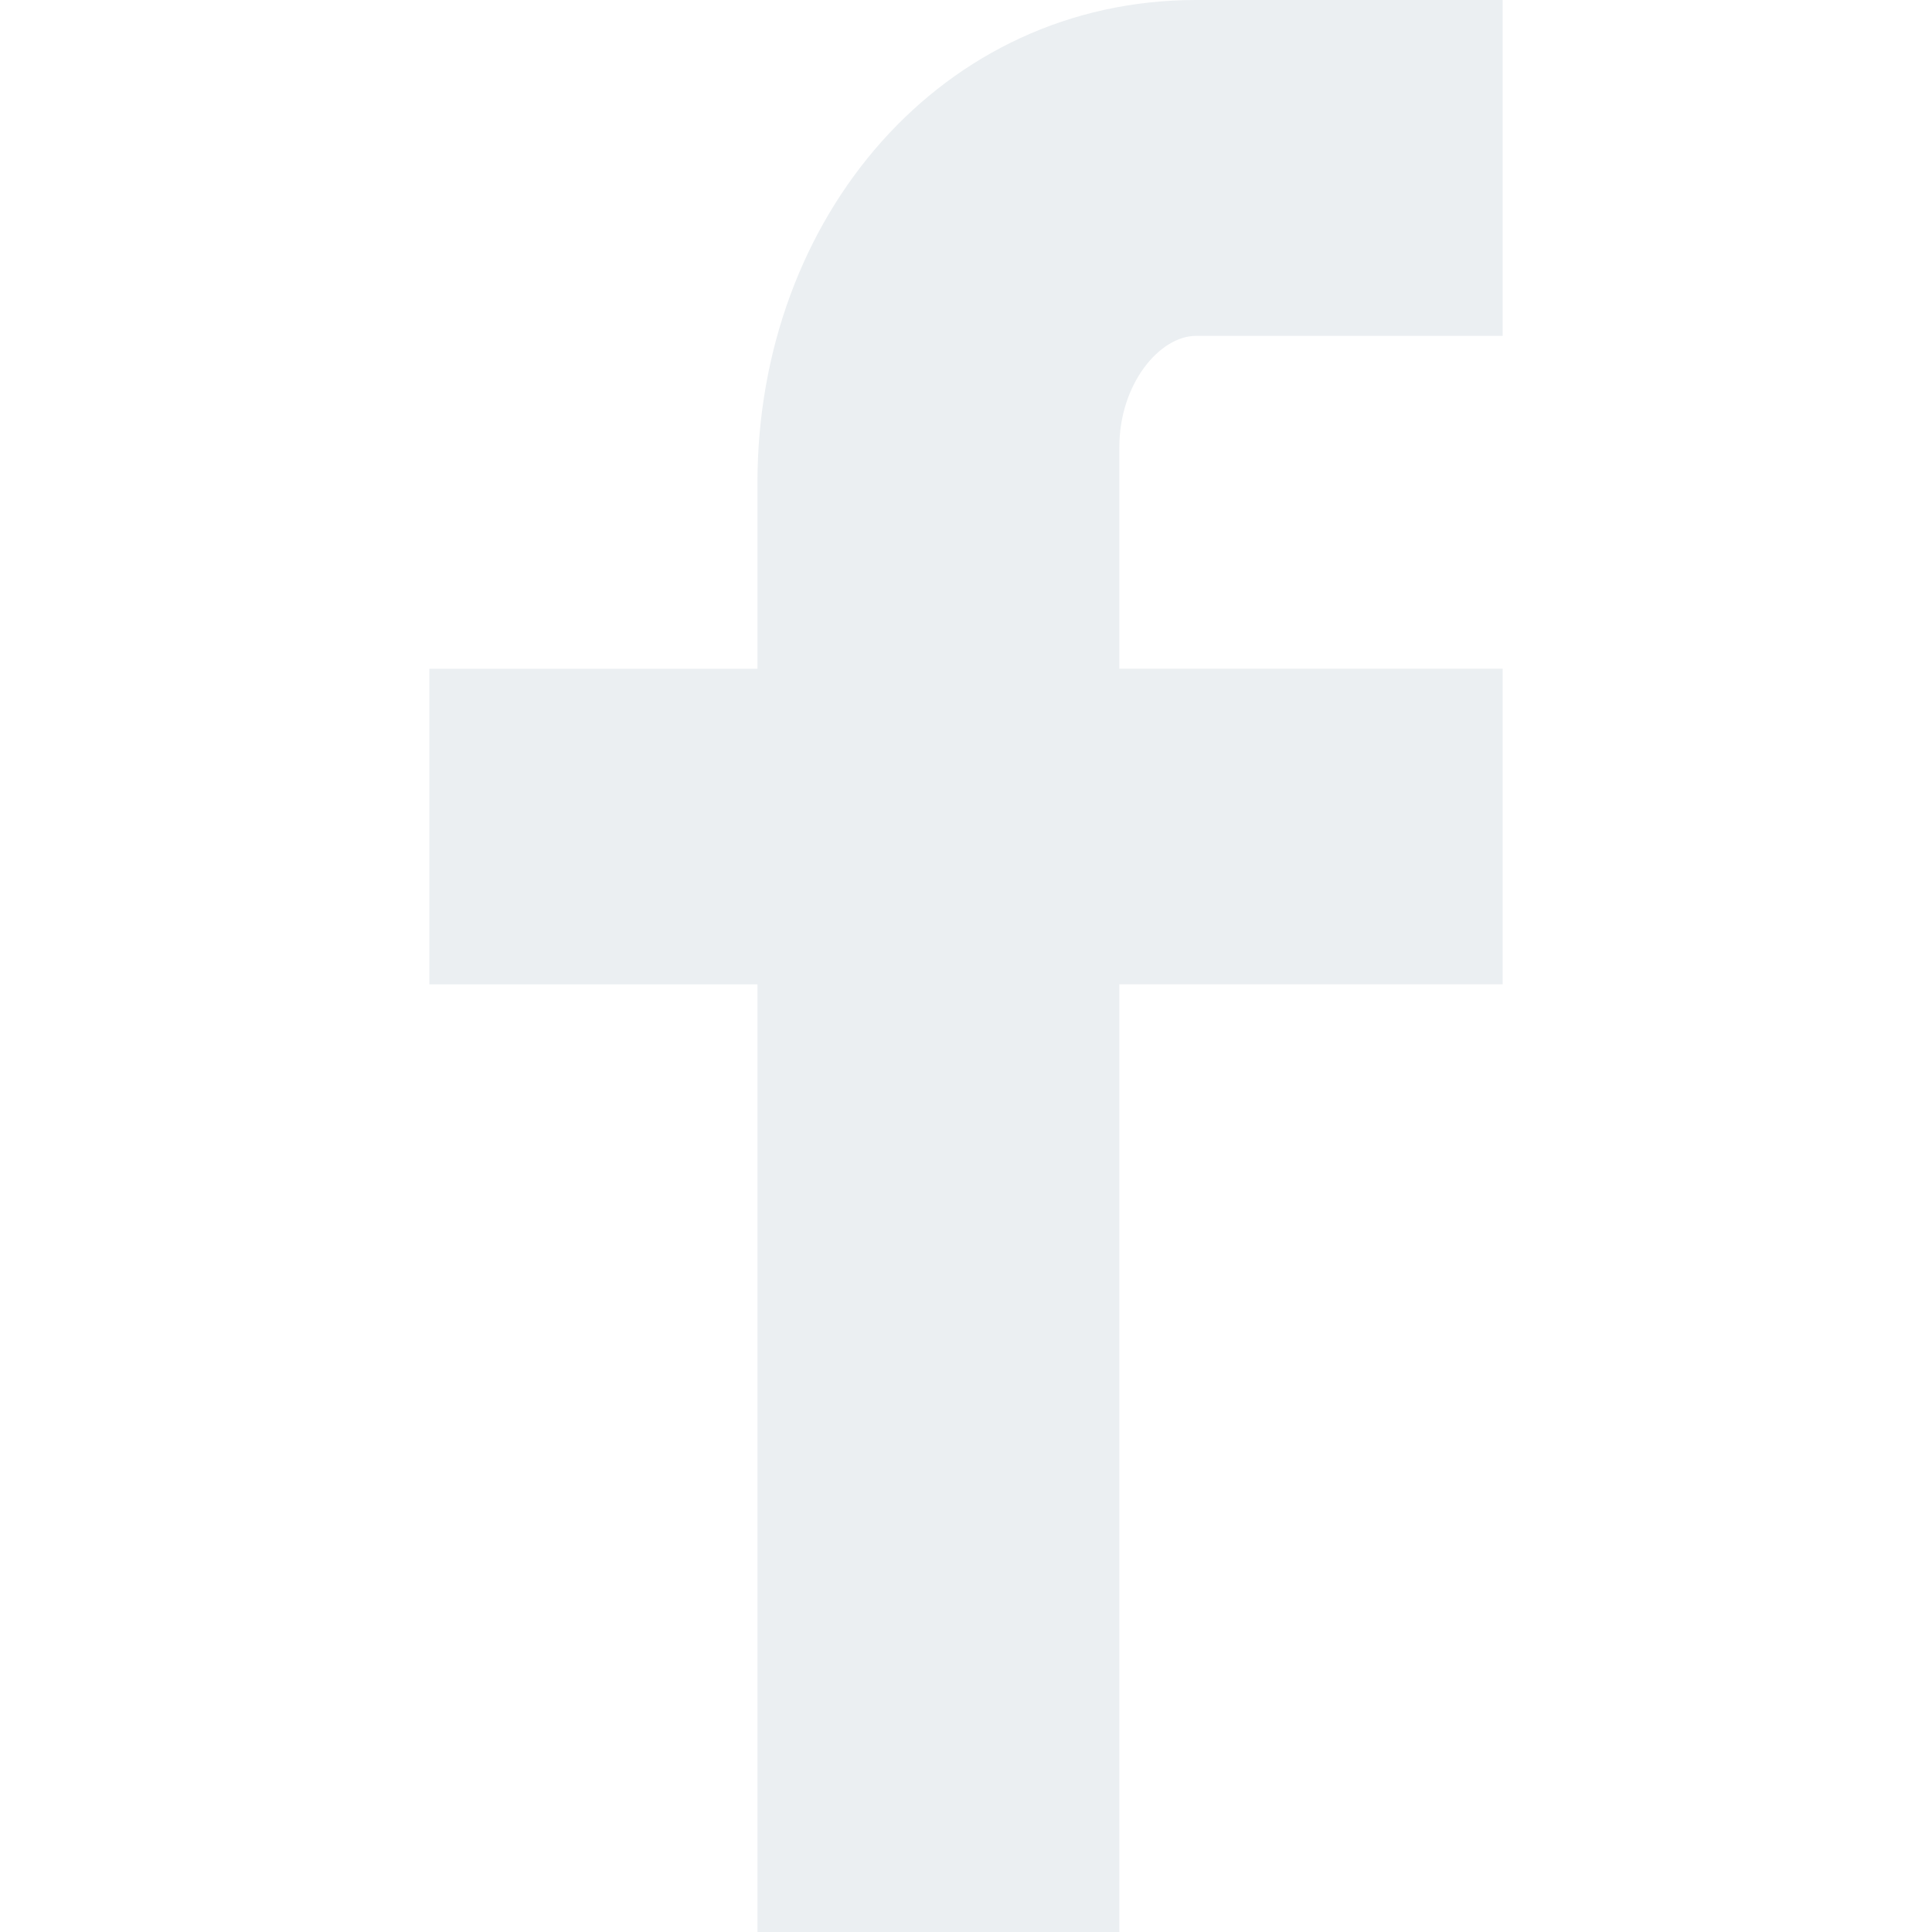
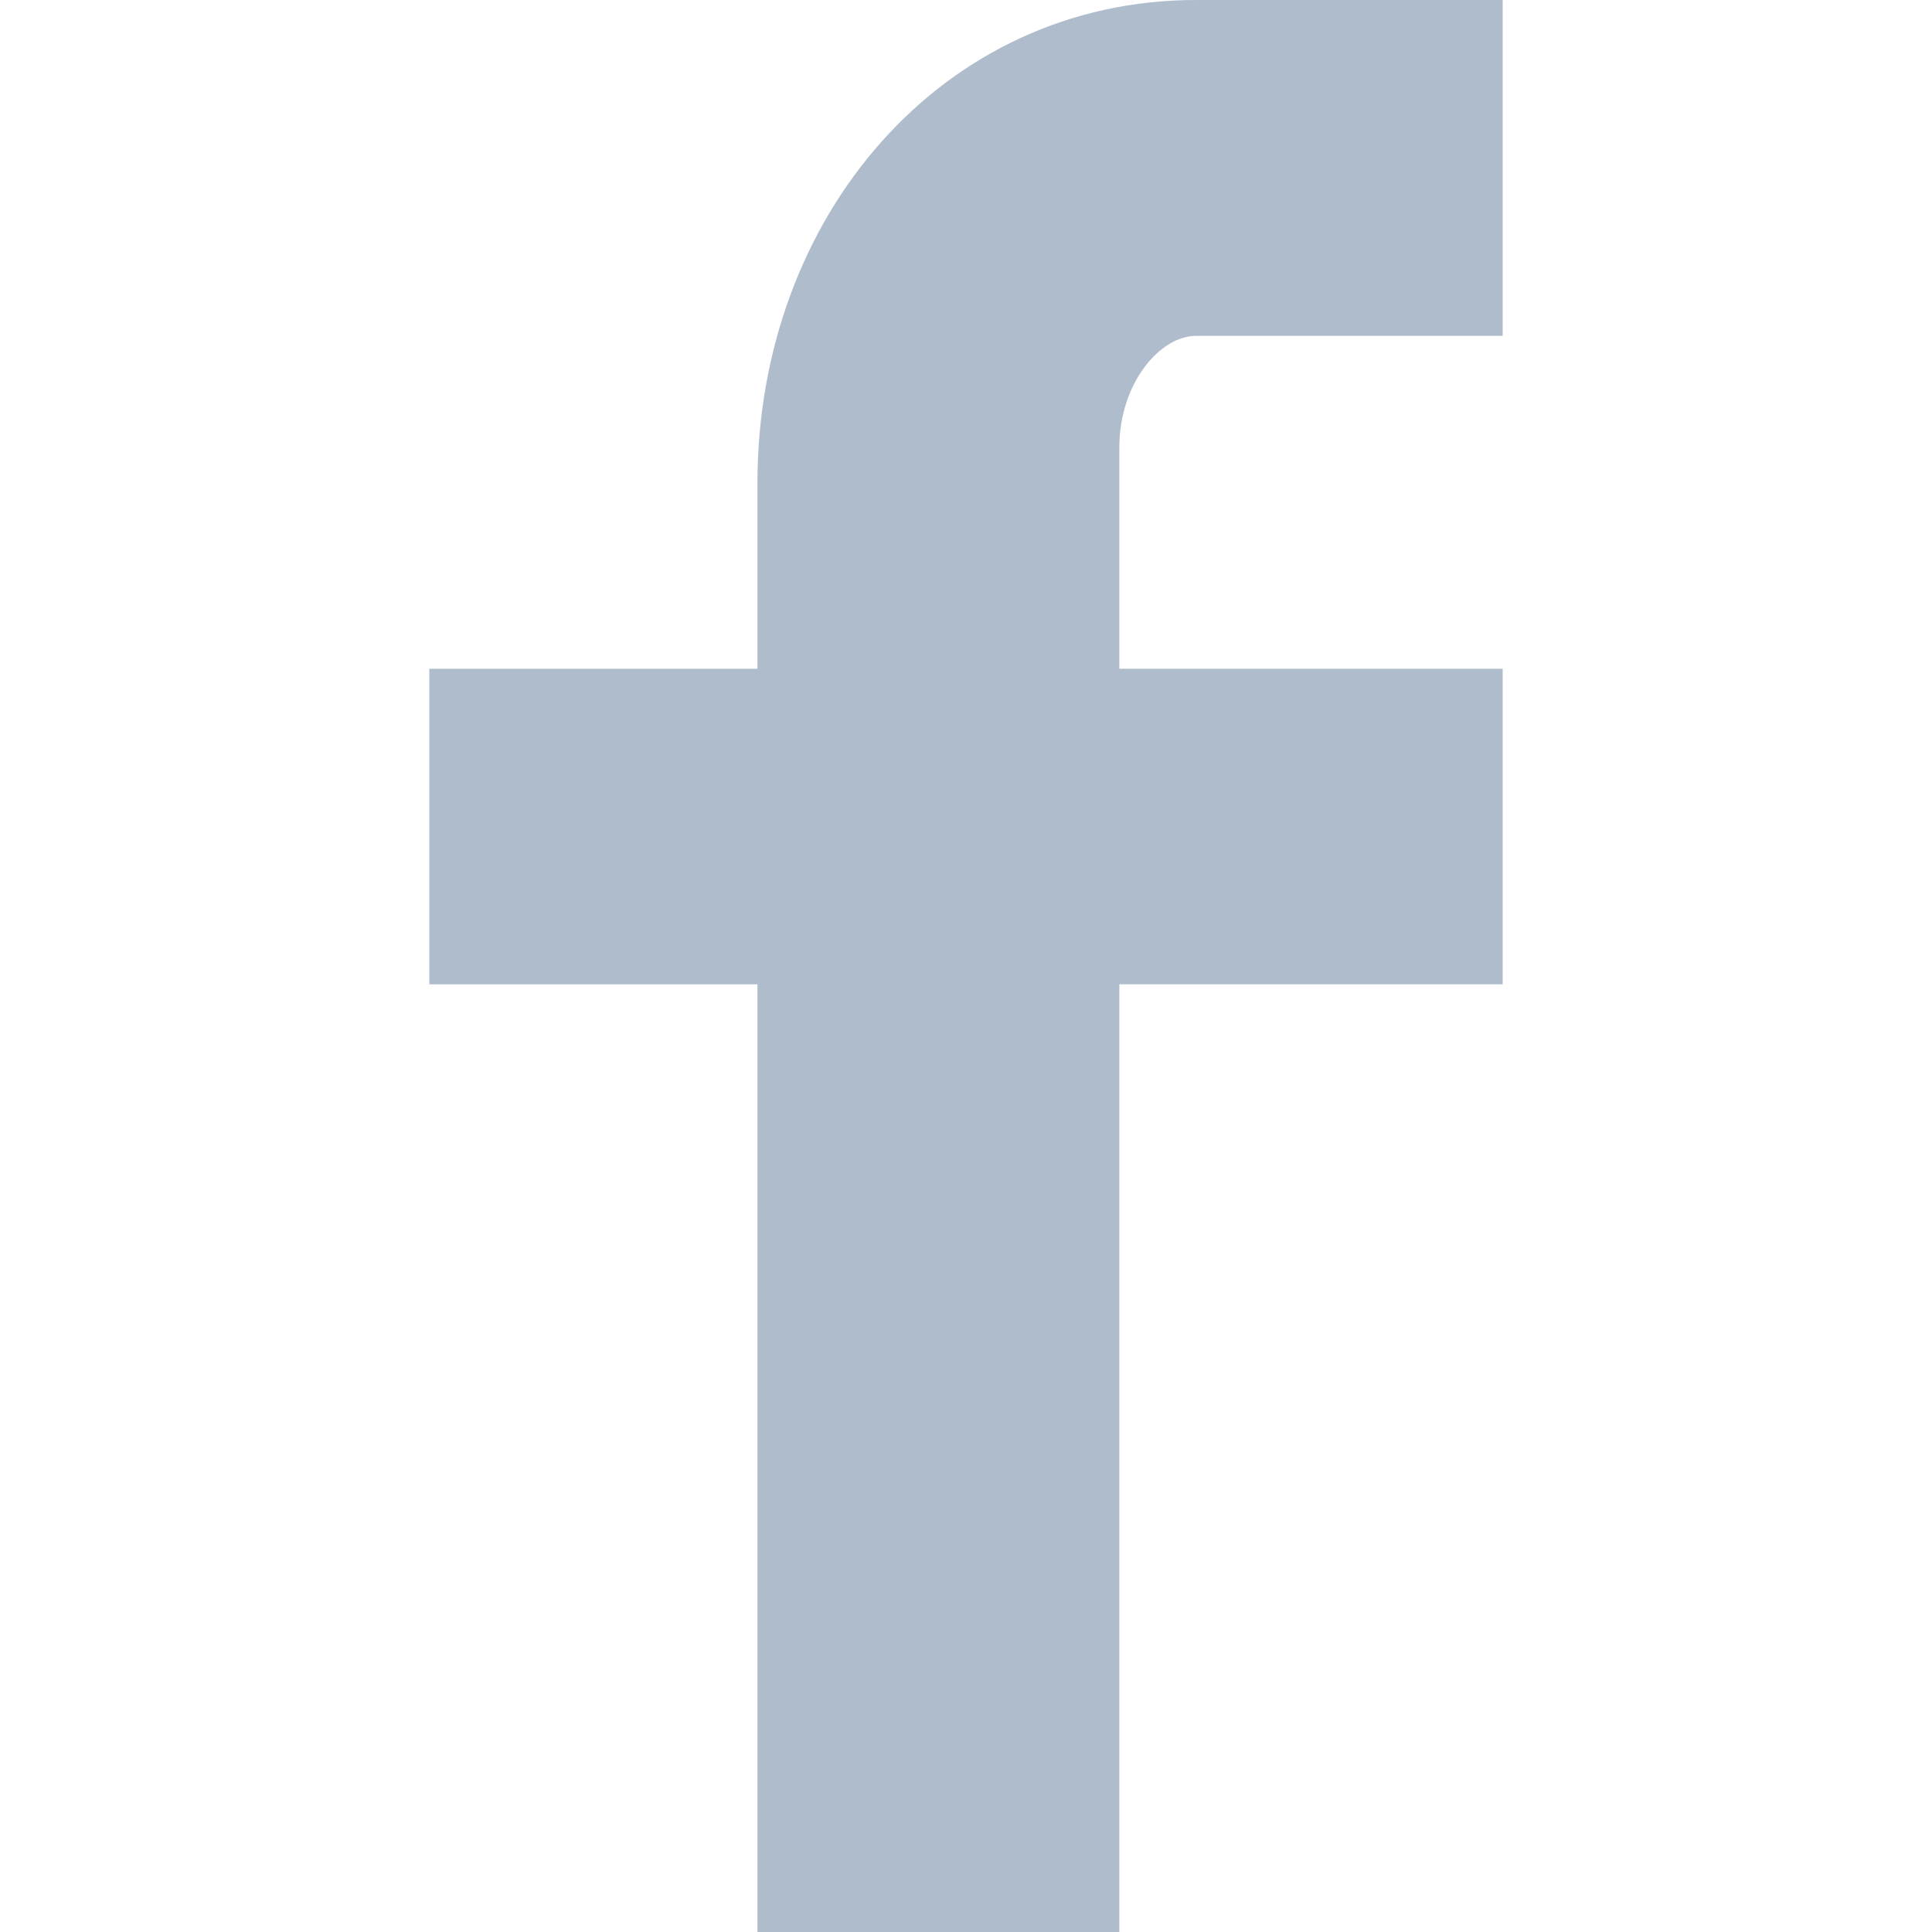
<svg xmlns="http://www.w3.org/2000/svg" version="1.1" id="Capa_1" x="0px" y="0px" viewBox="0 0 90 90" style="enable-background:new 0 0 90 90;" xml:space="preserve">
  <g>
-     <path style="fill:#EBEFF2" d="M70,15.646H55.717c-1.688,0-3.574,2.221-3.574,5.192v10.314H70v14.7H52.143V90H35.285V45.854H20   v-14.7h15.285V22.5c0-12.407,8.611-22.5,20.432-22.5H70V15.646z" />
+     <path style="fill:#AFBCCC" d="M70,15.646H55.717c-1.688,0-3.574,2.221-3.574,5.192v10.314H70v14.7H52.143V90H35.285V45.854H20   v-14.7h15.285V22.5c0-12.407,8.611-22.5,20.432-22.5H70V15.646z" />
  </g>
  <g>
</g>
  <g>
</g>
  <g>
</g>
  <g>
</g>
  <g>
</g>
  <g>
</g>
  <g>
</g>
  <g>
</g>
  <g>
</g>
  <g>
</g>
  <g>
</g>
  <g>
</g>
  <g>
</g>
  <g>
</g>
  <g>
</g>
</svg>
